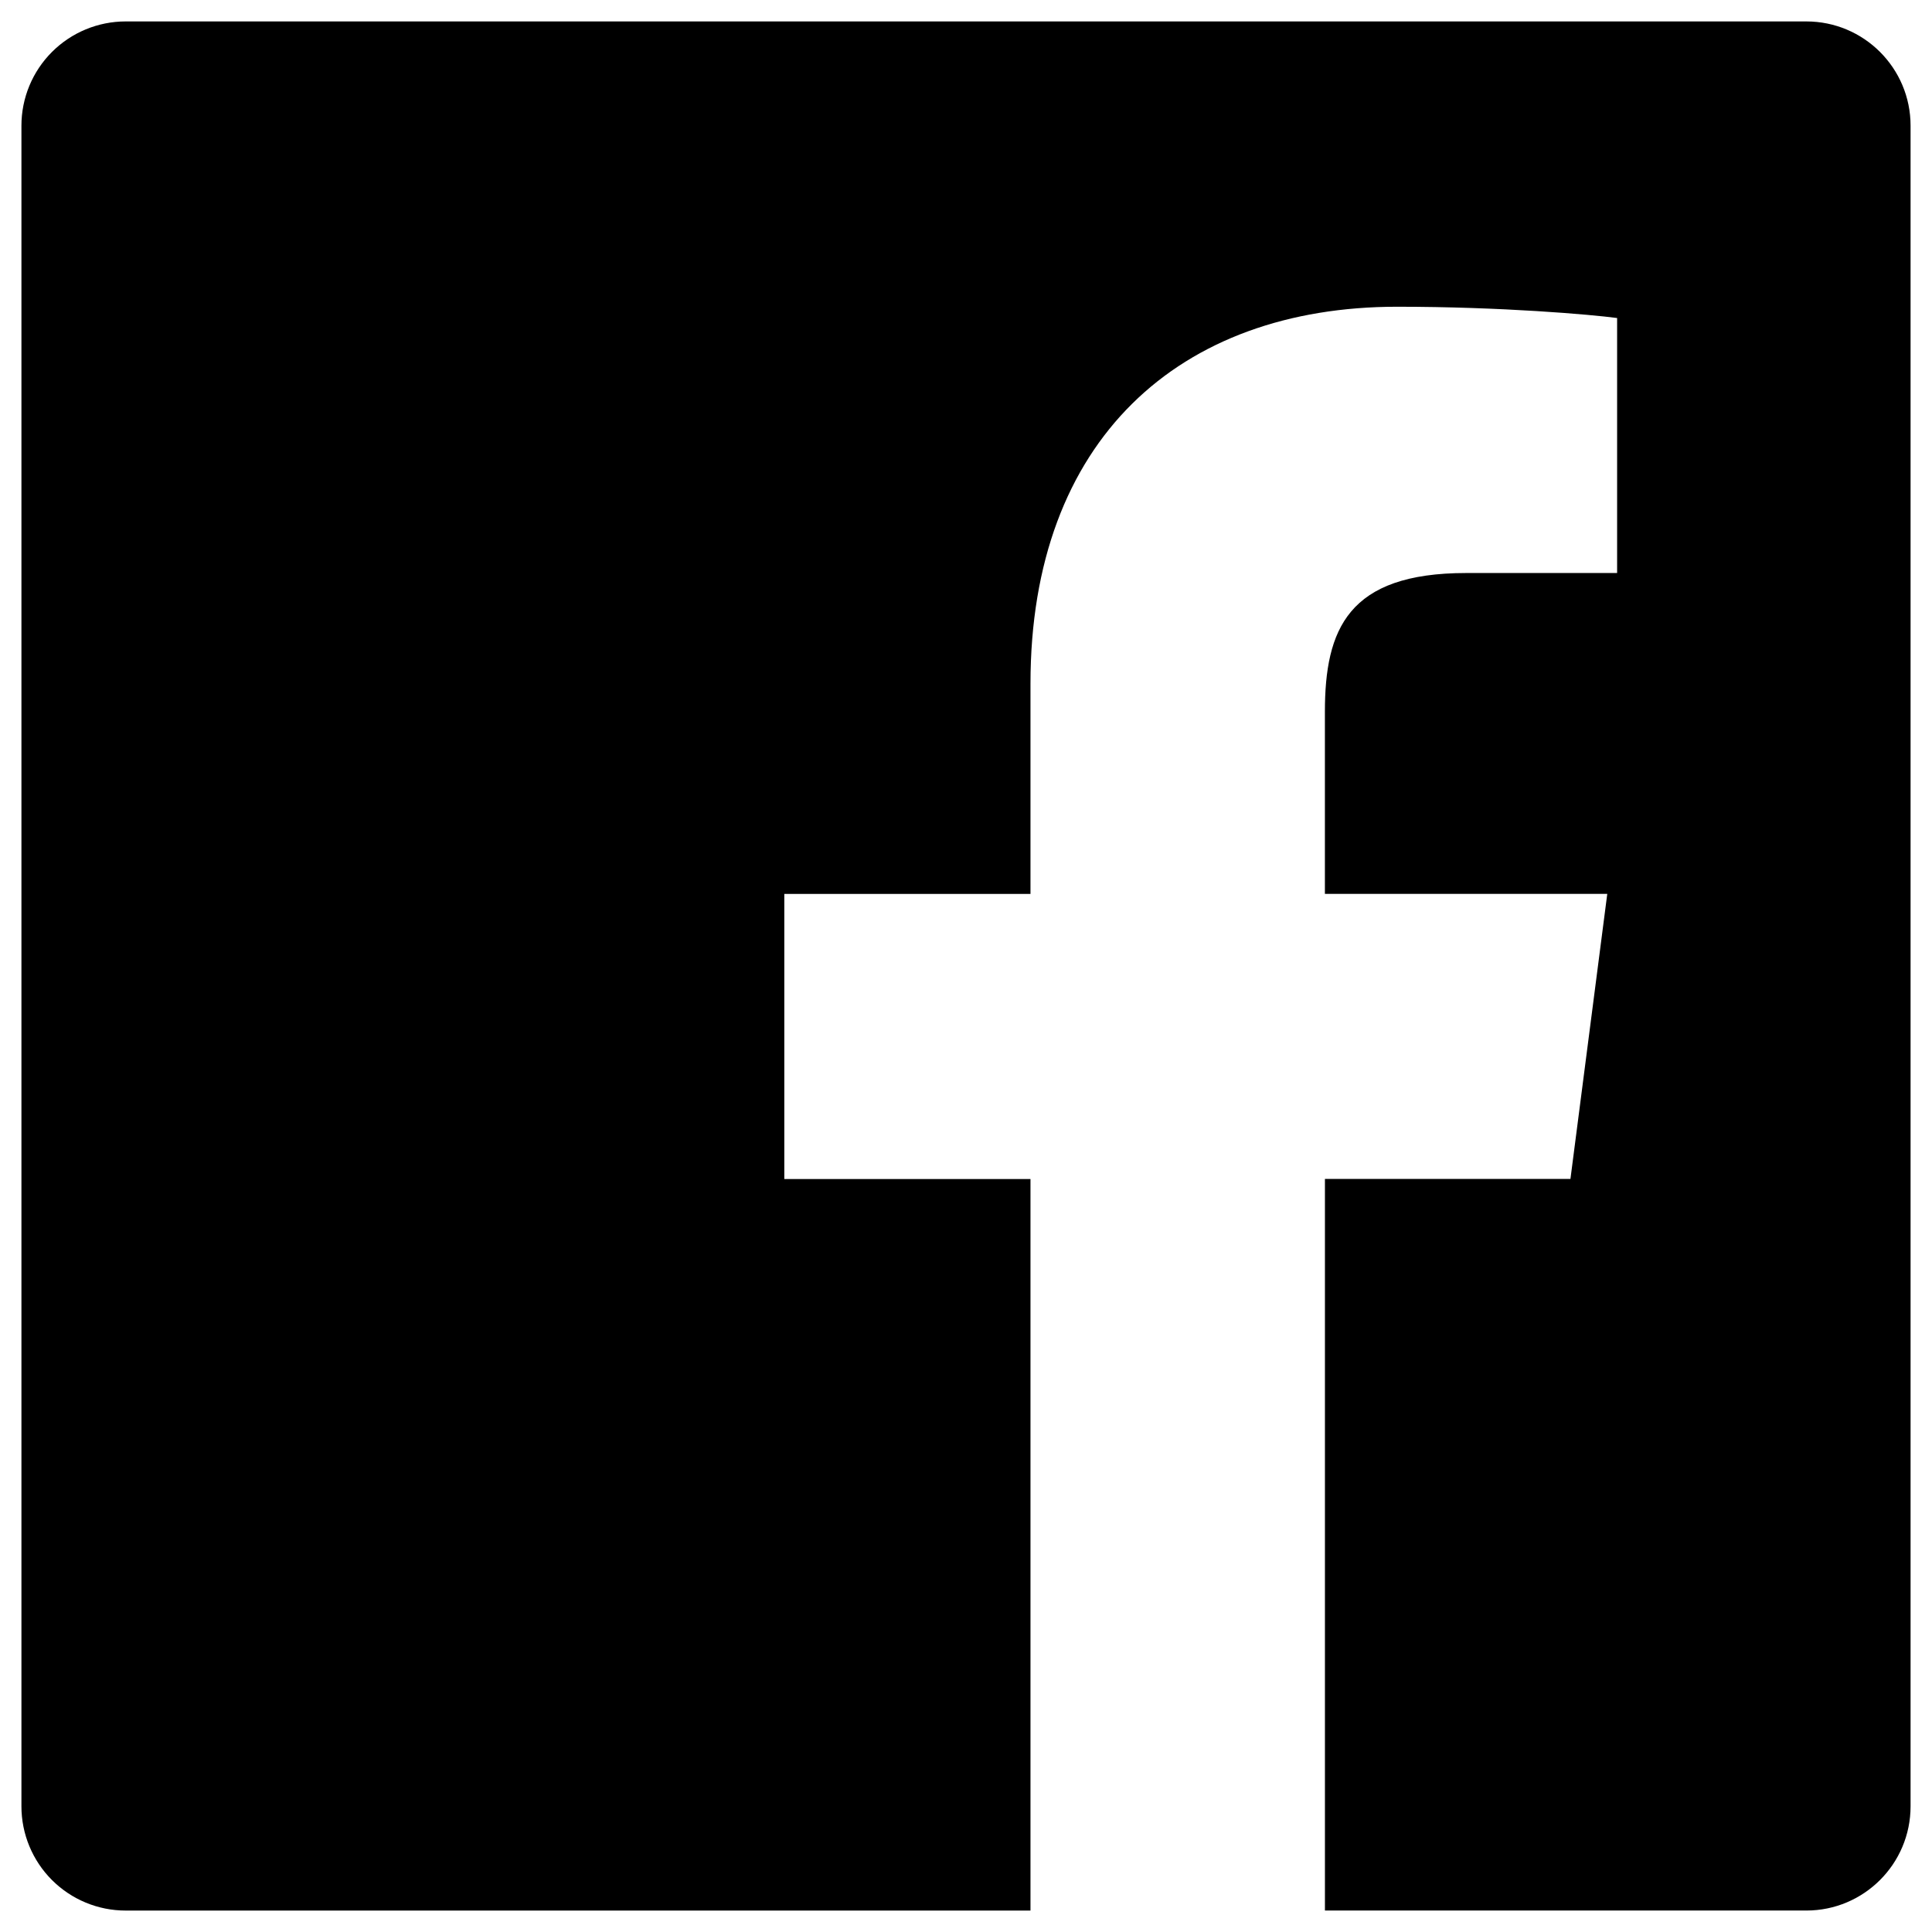
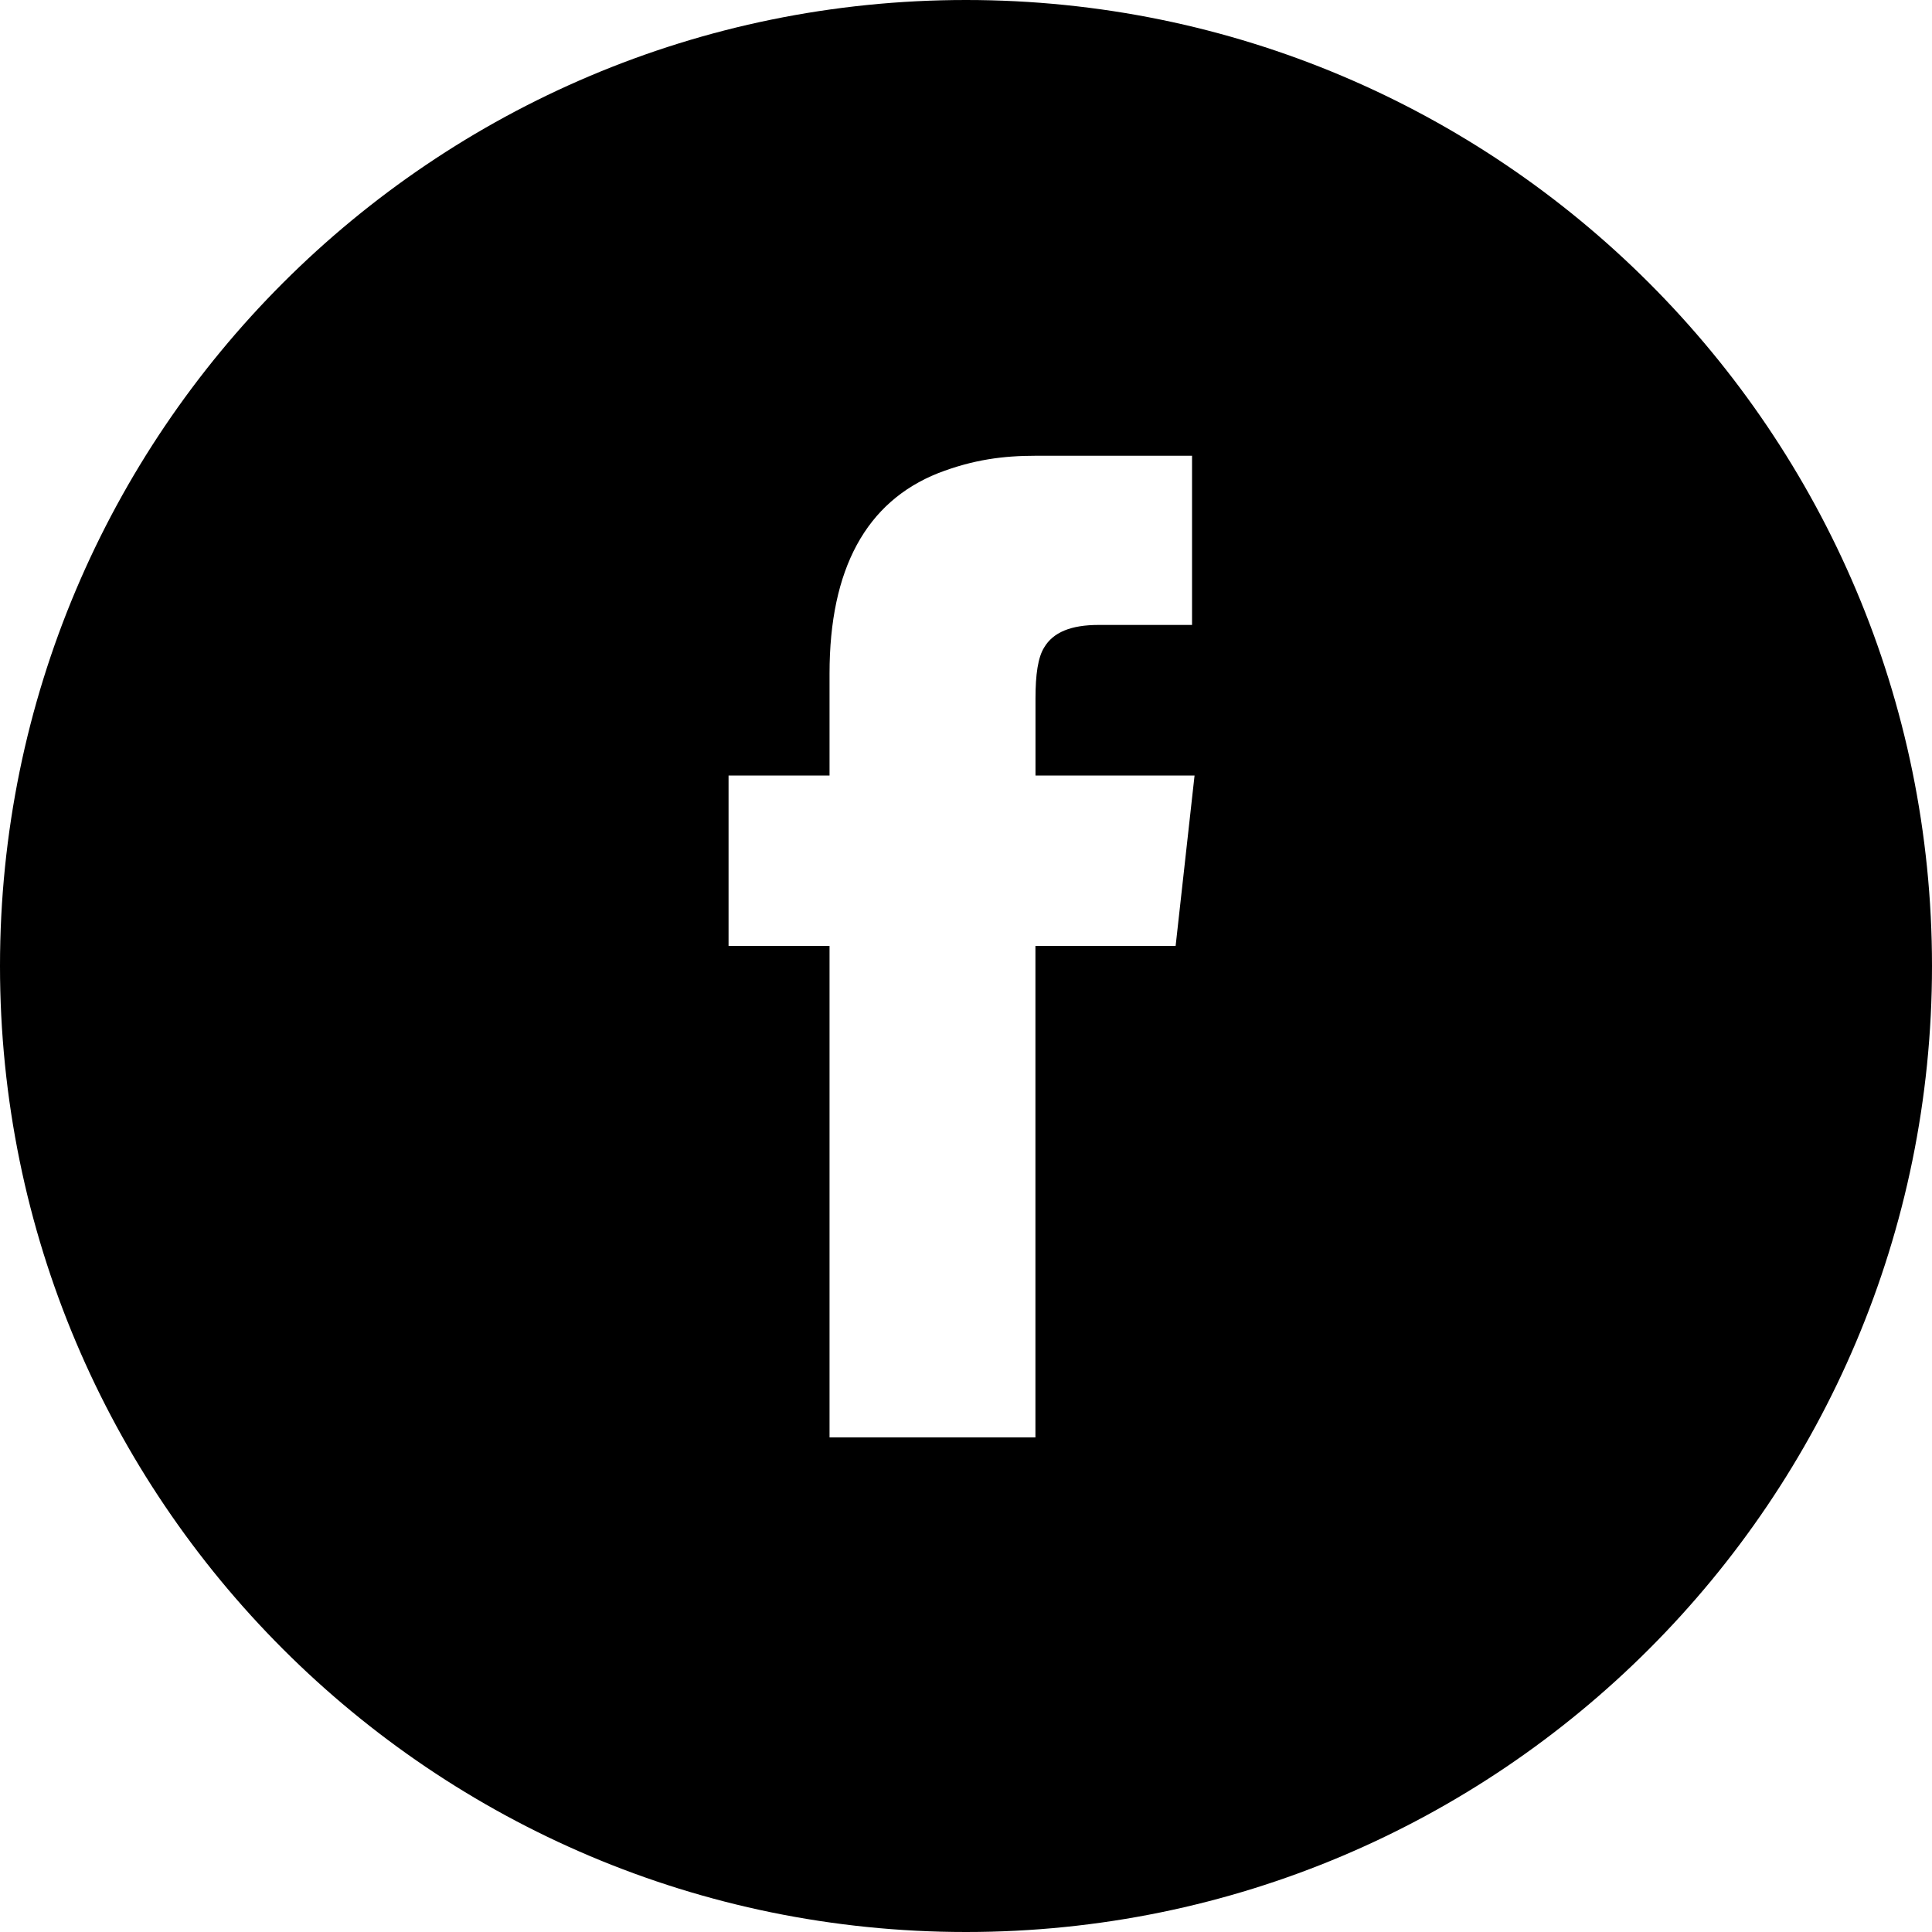
- <svg xmlns="http://www.w3.org/2000/svg" width="64" height="64" viewBox="0 0 64 64">
-   <g id="Page-1" fill-rule="evenodd">
-     <path d="M63.29 59.835a3.453 3.453 0 0 1-3.455 3.454H43.89V39.054h8.133l1.22-9.444h-9.354v-6.028c0-2.734.76-4.6 4.68-4.6h5v-8.447c-.865-.116-3.833-.374-7.286-.374-7.21 0-12.147 4.403-12.147 12.486v6.965h-8.155v9.445h8.155V63.29H4.165A3.453 3.453 0 0 1 .71 59.834V4.165A3.453 3.453 0 0 1 4.166.71h55.67a3.453 3.453 0 0 1 3.454 3.455v55.67" id="facebook" />
-   </g>
+ <svg xmlns="http://www.w3.org/2000/svg" width="30" height="30" viewBox="0 0 30 30">
+   <path d="M15 30C6.716 30 0 23.284 0 15 0 6.716 6.716 0 15 0c8.284 0 15 6.716 15 15 0 8.284-6.716 15-15 15zm1.078-22.923c-.49 0-.96.057-1.51.27-1.118.444-1.687 1.488-1.687 3.11v1.585h-1.568v2.647h1.568v7.631h3.197v-7.631h2.177l.294-2.647h-2.47v-1.198c0-.367.038-.638.136-.792.138-.232.412-.348.844-.348h1.451V7.077h-2.432z" fill-rule="evenodd" />
</svg>
